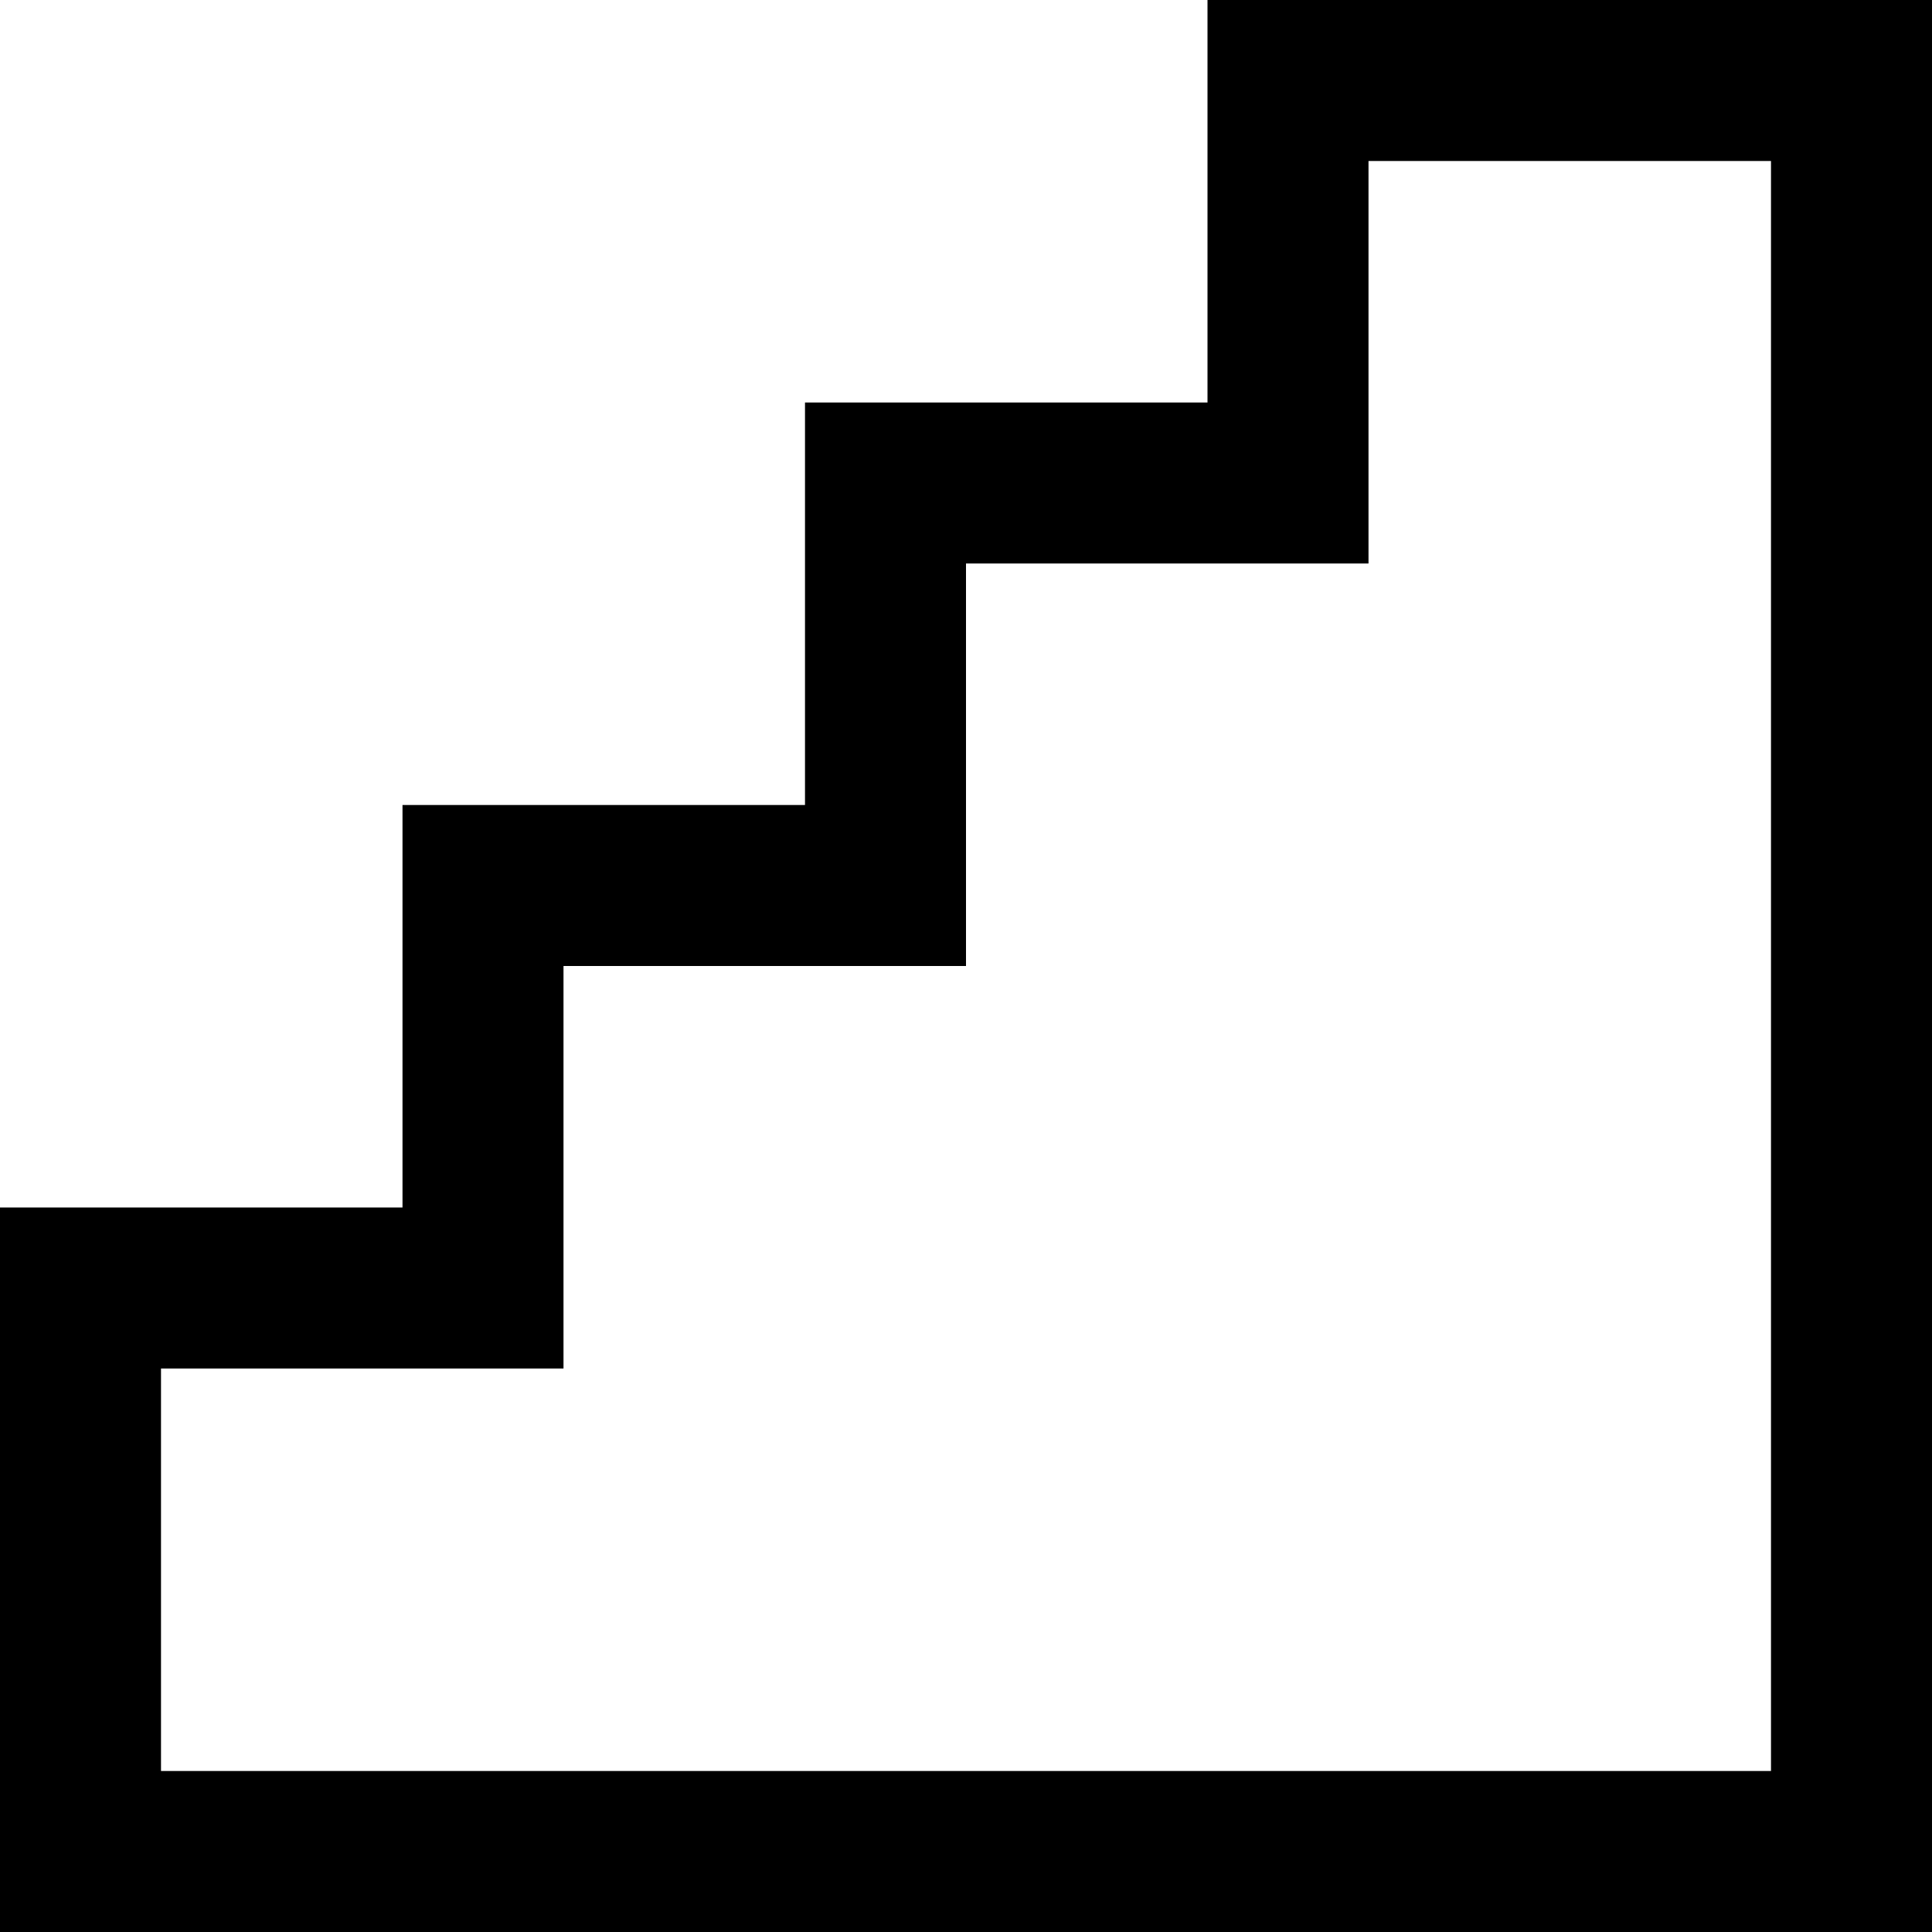
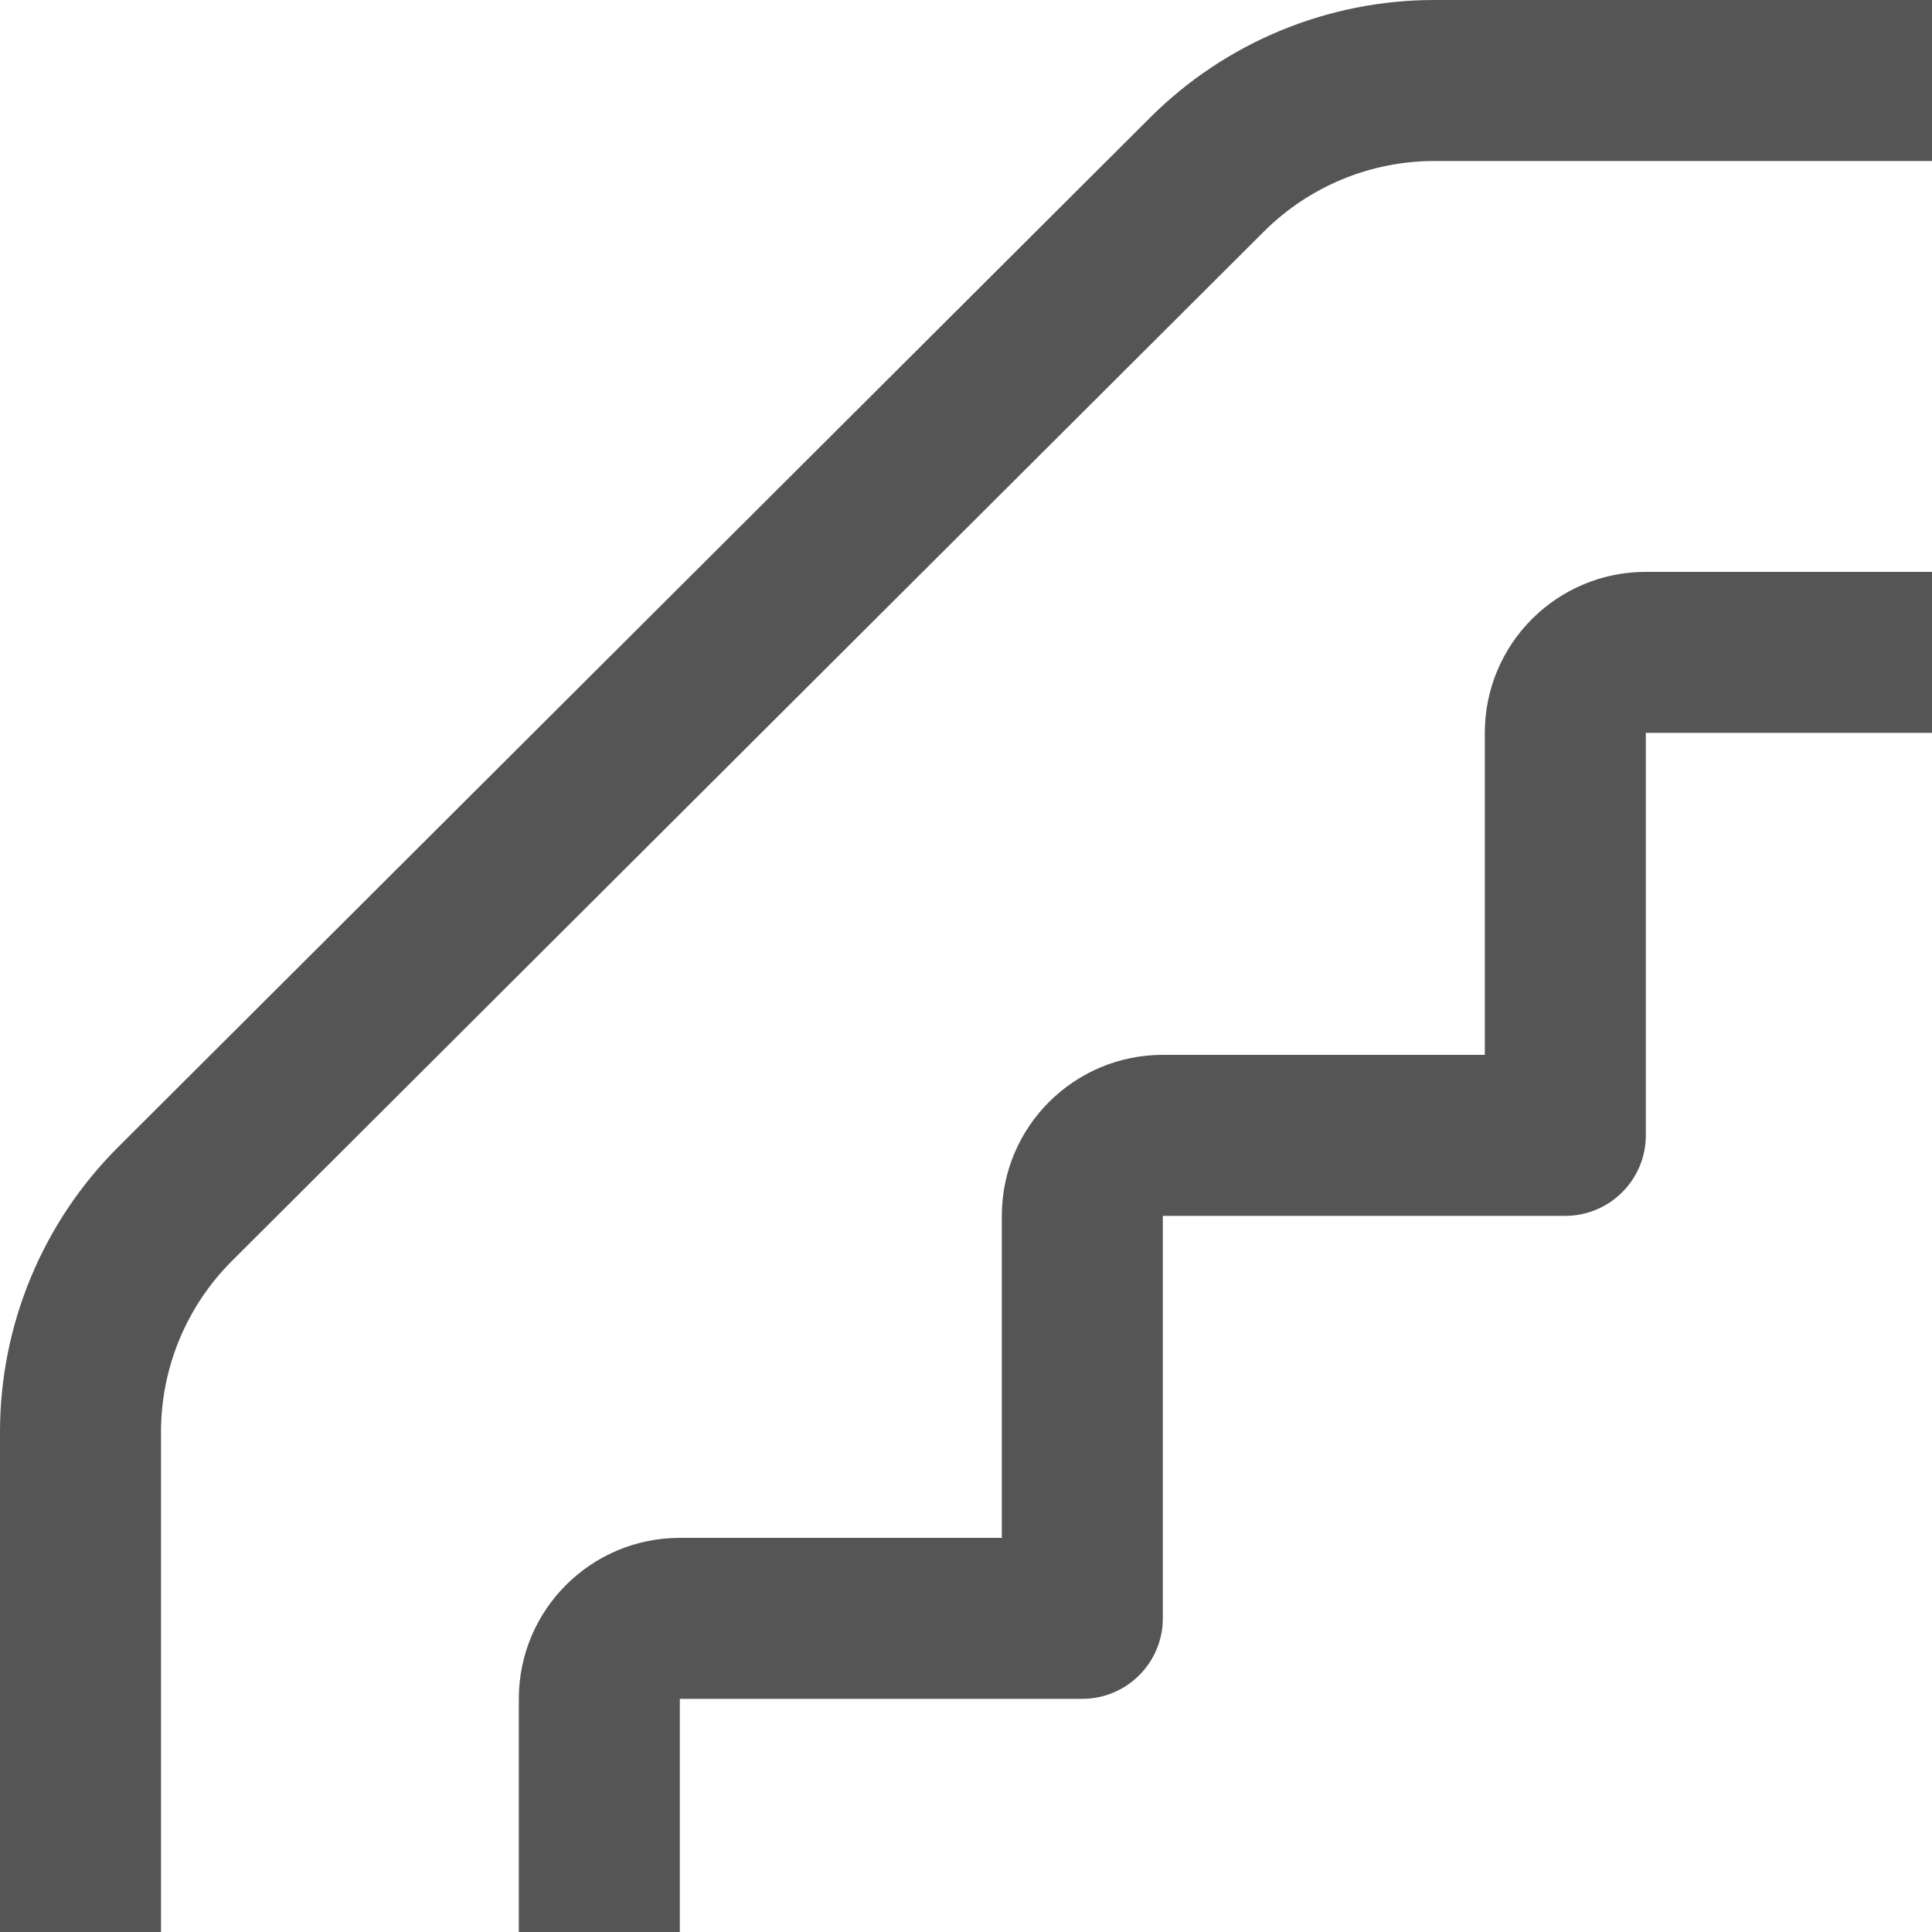
- <svg xmlns="http://www.w3.org/2000/svg" width="24" height="24" viewBox="0 0 24 24">
-   <polygon fill="none" stroke="#000" stroke-width="2" points="16 6 11 6 11 11 6 11 6 16 1 16 1 23 23 23 23 1 16 1" />
+ <svg xmlns="http://www.w3.org/2000/svg" width="24" height="24" viewBox="0 0 24 24" fill="none">
+   <path d="M24 2H17.819C17.025 2 16.264 2.315 15.701 2.876L2.881 15.664C2.317 16.227 2 16.991 2 17.788V24H0V17.788C5.686e-05 16.46 0.528 15.186 1.469 14.248L14.288 1.46C15.225 0.525 16.495 4.02189e-05 17.819 0H24V2ZM24 9.104H20.445V14.104C20.445 14.655 19.997 15.103 19.445 15.104H14.445V20.104C14.445 20.655 13.997 21.103 13.445 21.104H8.445V24H6.445V21.104C6.445 19.999 7.341 19.104 8.445 19.104H12.445V15.104C12.445 13.999 13.341 13.104 14.445 13.104H18.445V9.104C18.445 7.999 19.341 7.104 20.445 7.104H24V9.104Z" fill="#555555" />
</svg>
